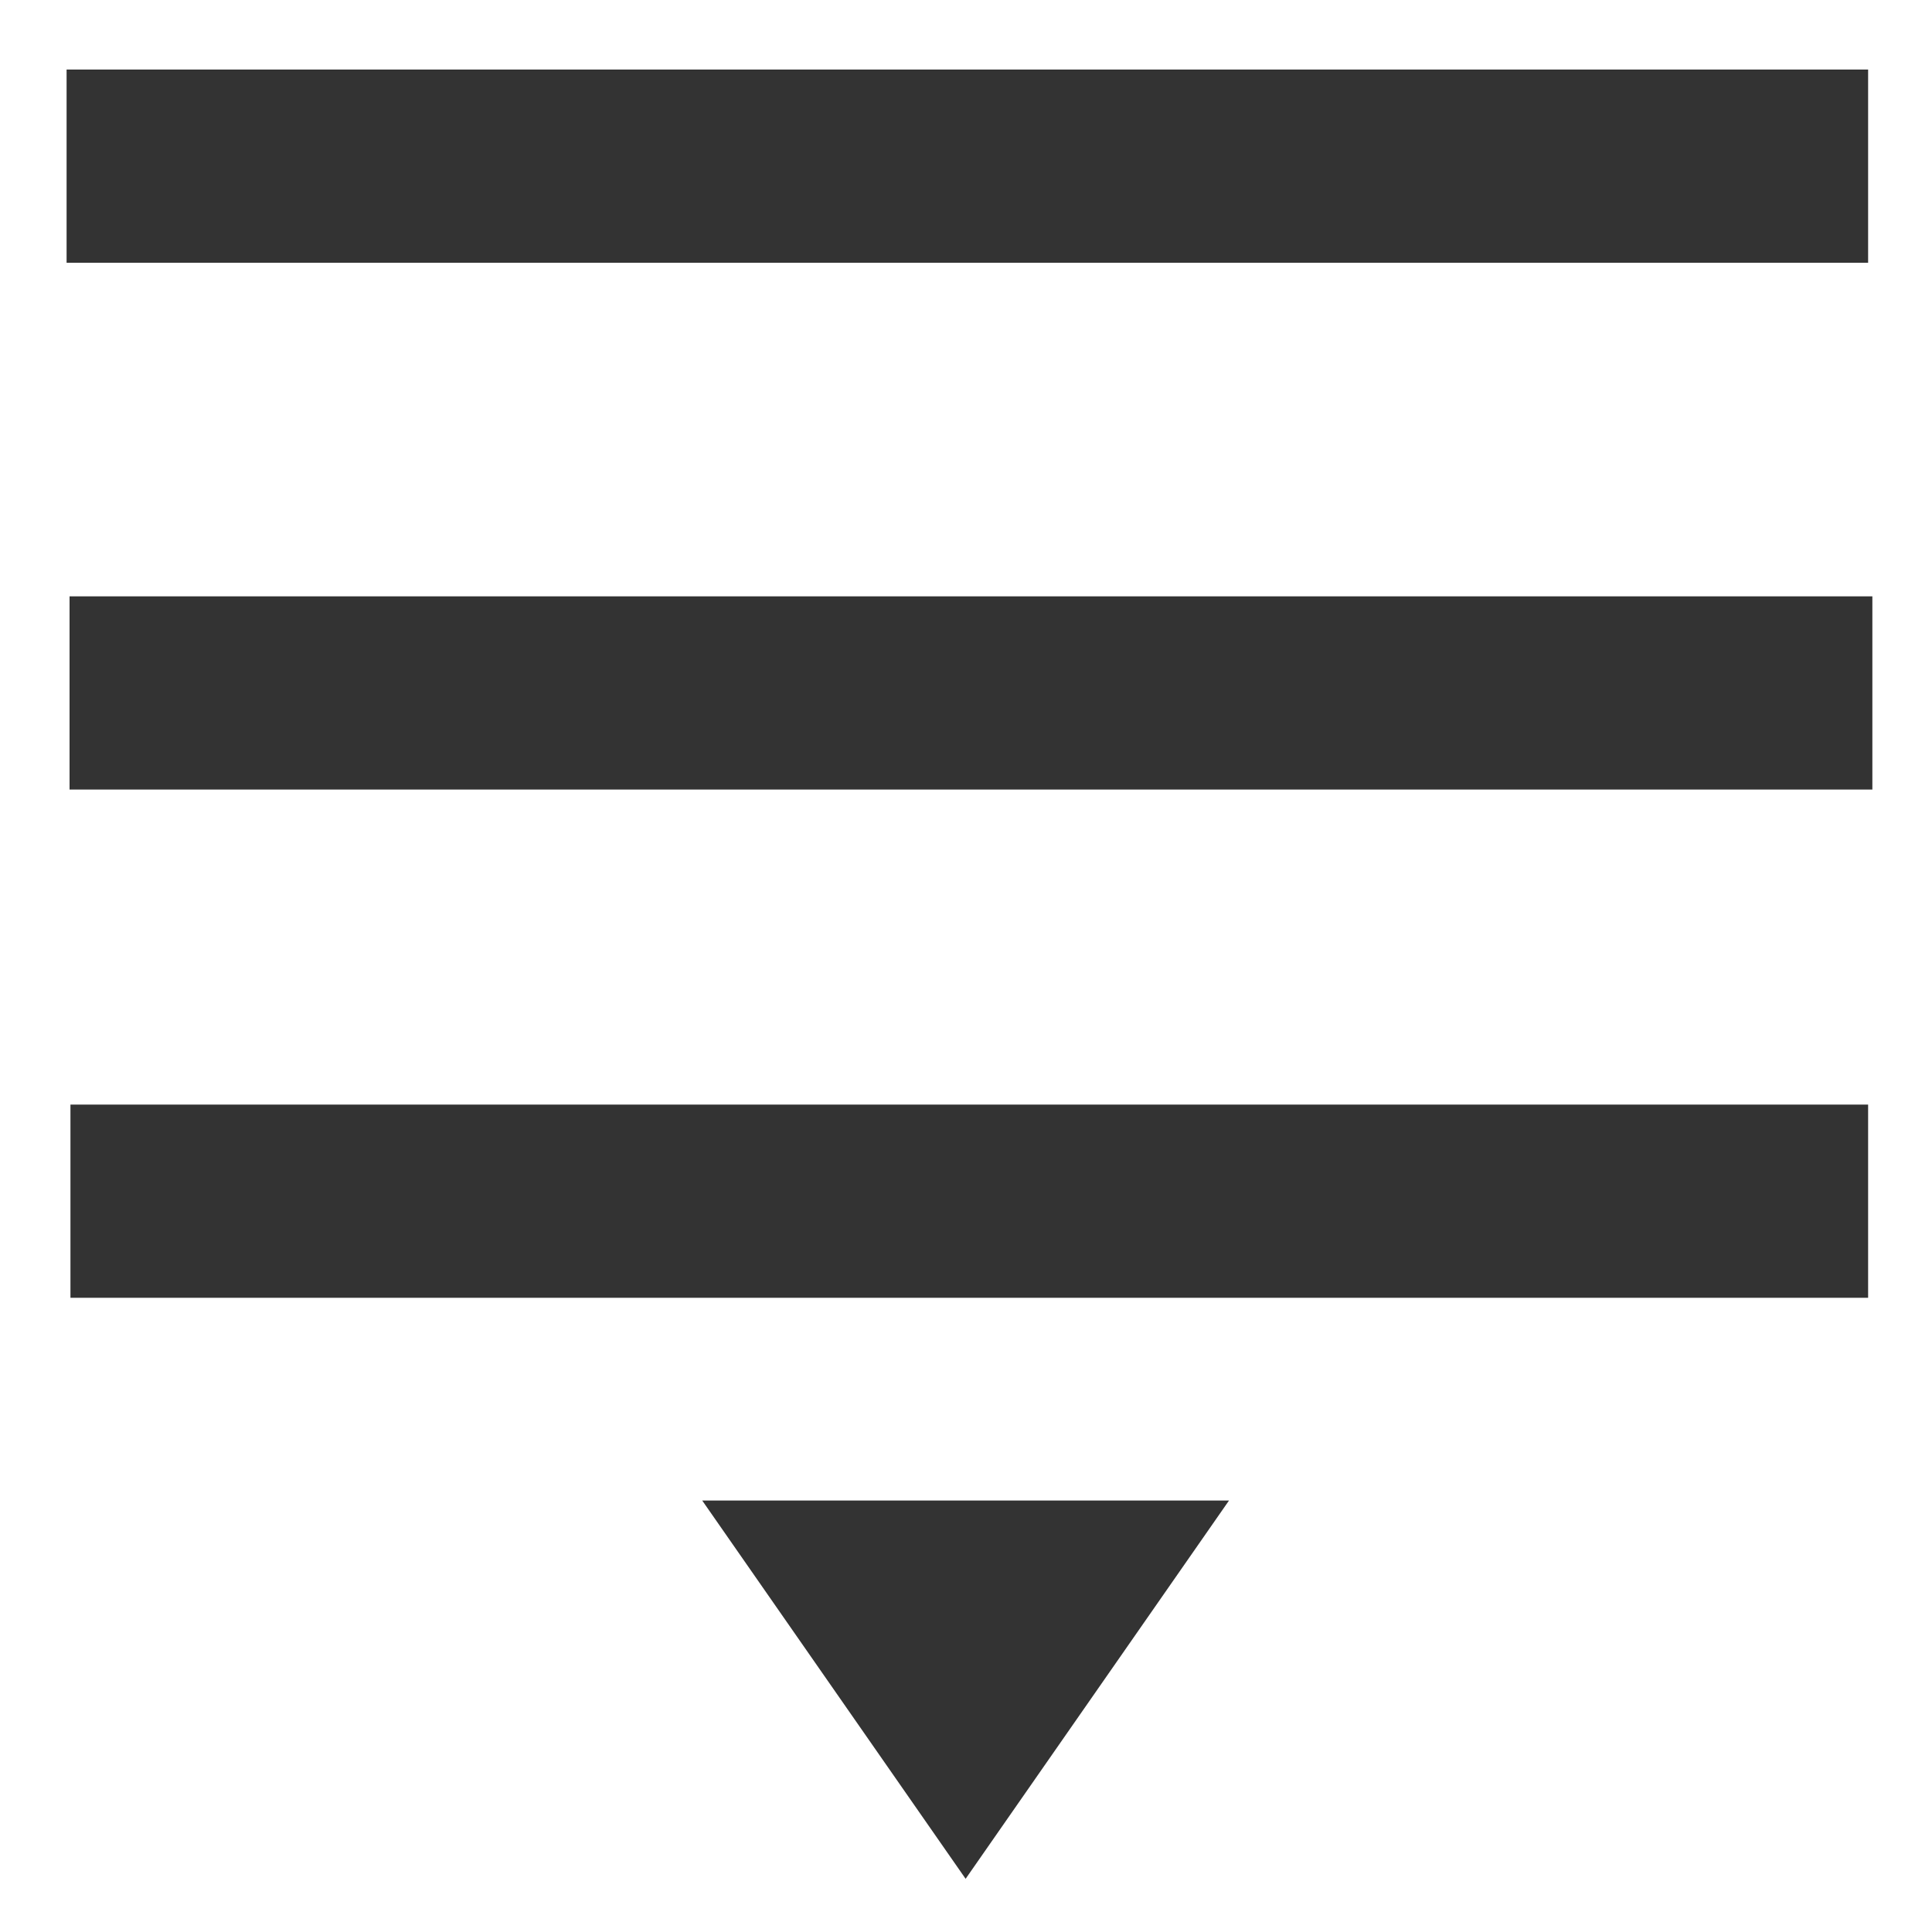
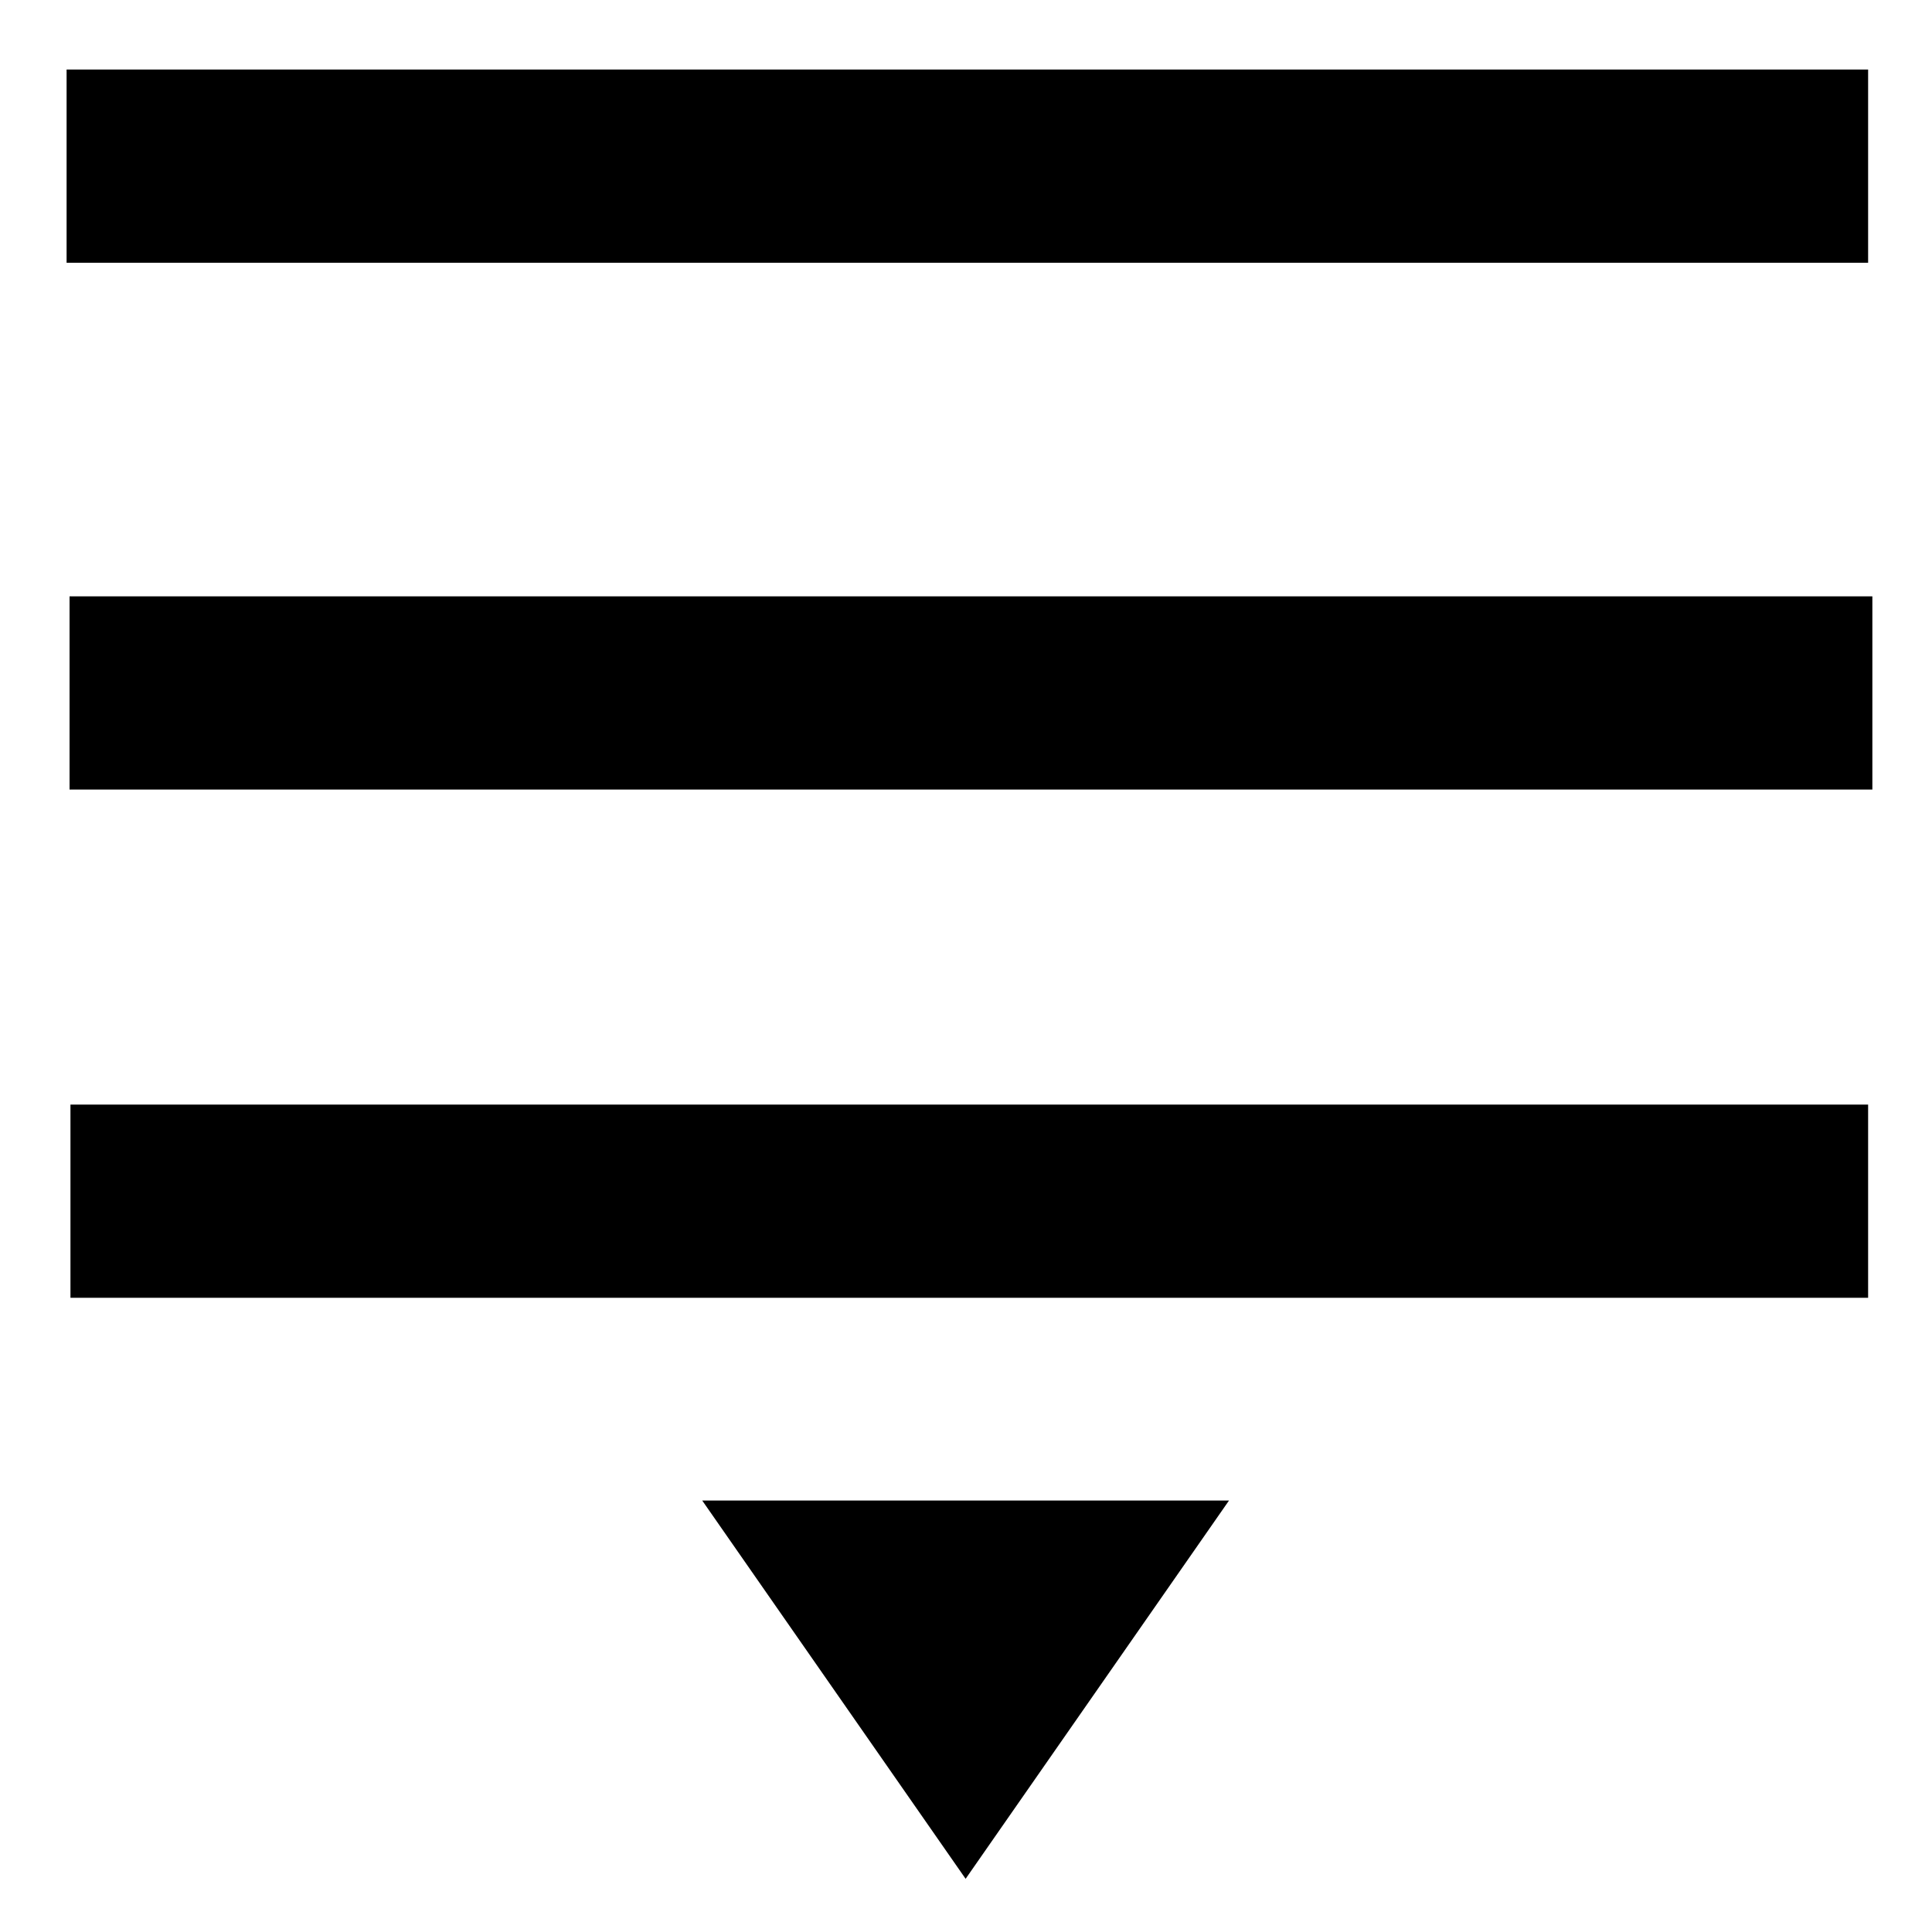
- <svg xmlns="http://www.w3.org/2000/svg" t="1695871537190" class="icon" viewBox="0 0 1024 1024" version="1.1" p-id="3150" width="200" height="200">
-   <path d="M35.294 139.264V36.864h954.846v102.4H35.294zM36.864 418.475v-102.4h955.529v102.4H36.864z m0.478 269.38v-102.4h952.798v102.4H37.342z m334.848 107.452h279.211l-139.605 200.499-139.605-200.499z" fill="#333333" p-id="3151" />
+ <svg xmlns="http://www.w3.org/2000/svg" viewBox="0 0 1024 1024" version="1.1" p-id="3150" width="200" height="200">
+   <path fill="currentColor" d="M35.294 139.264V36.864h954.846v102.4H35.294zM36.864 418.475v-102.4h955.529v102.4H36.864z m0.478 269.38v-102.4h952.798v102.4H37.342z m334.848 107.452h279.211l-139.605 200.499-139.605-200.499z" />
</svg>
